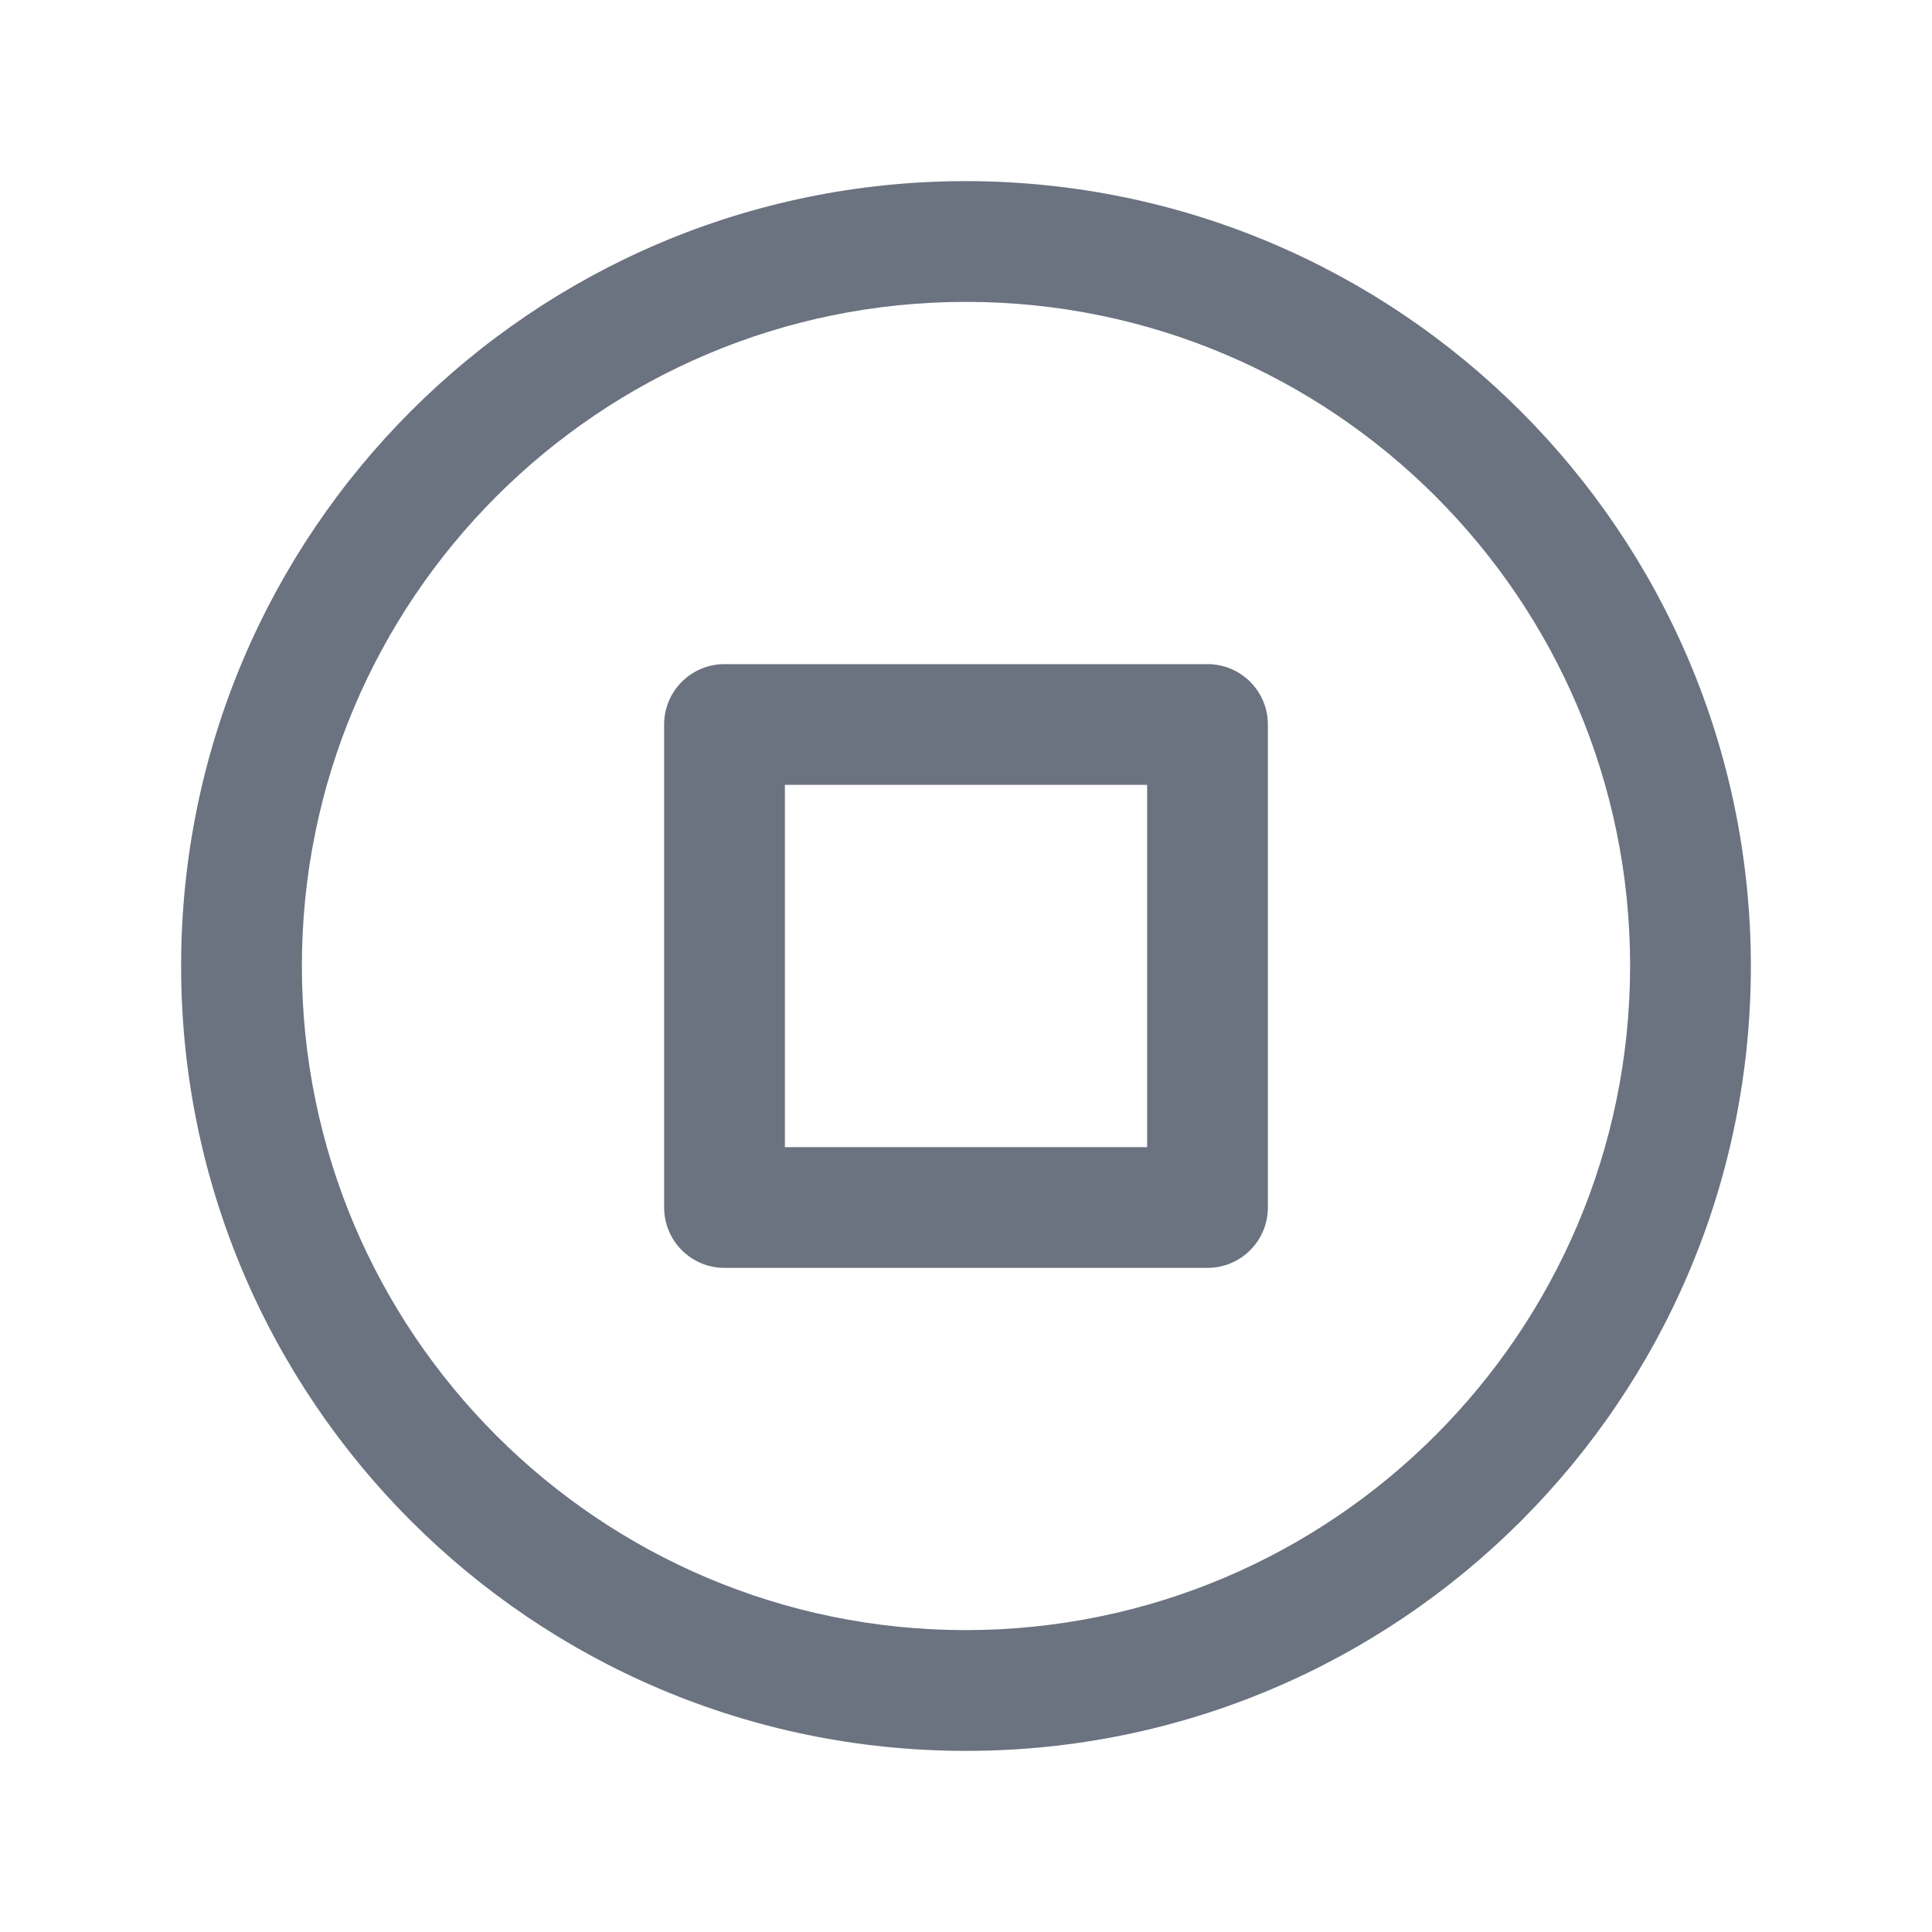
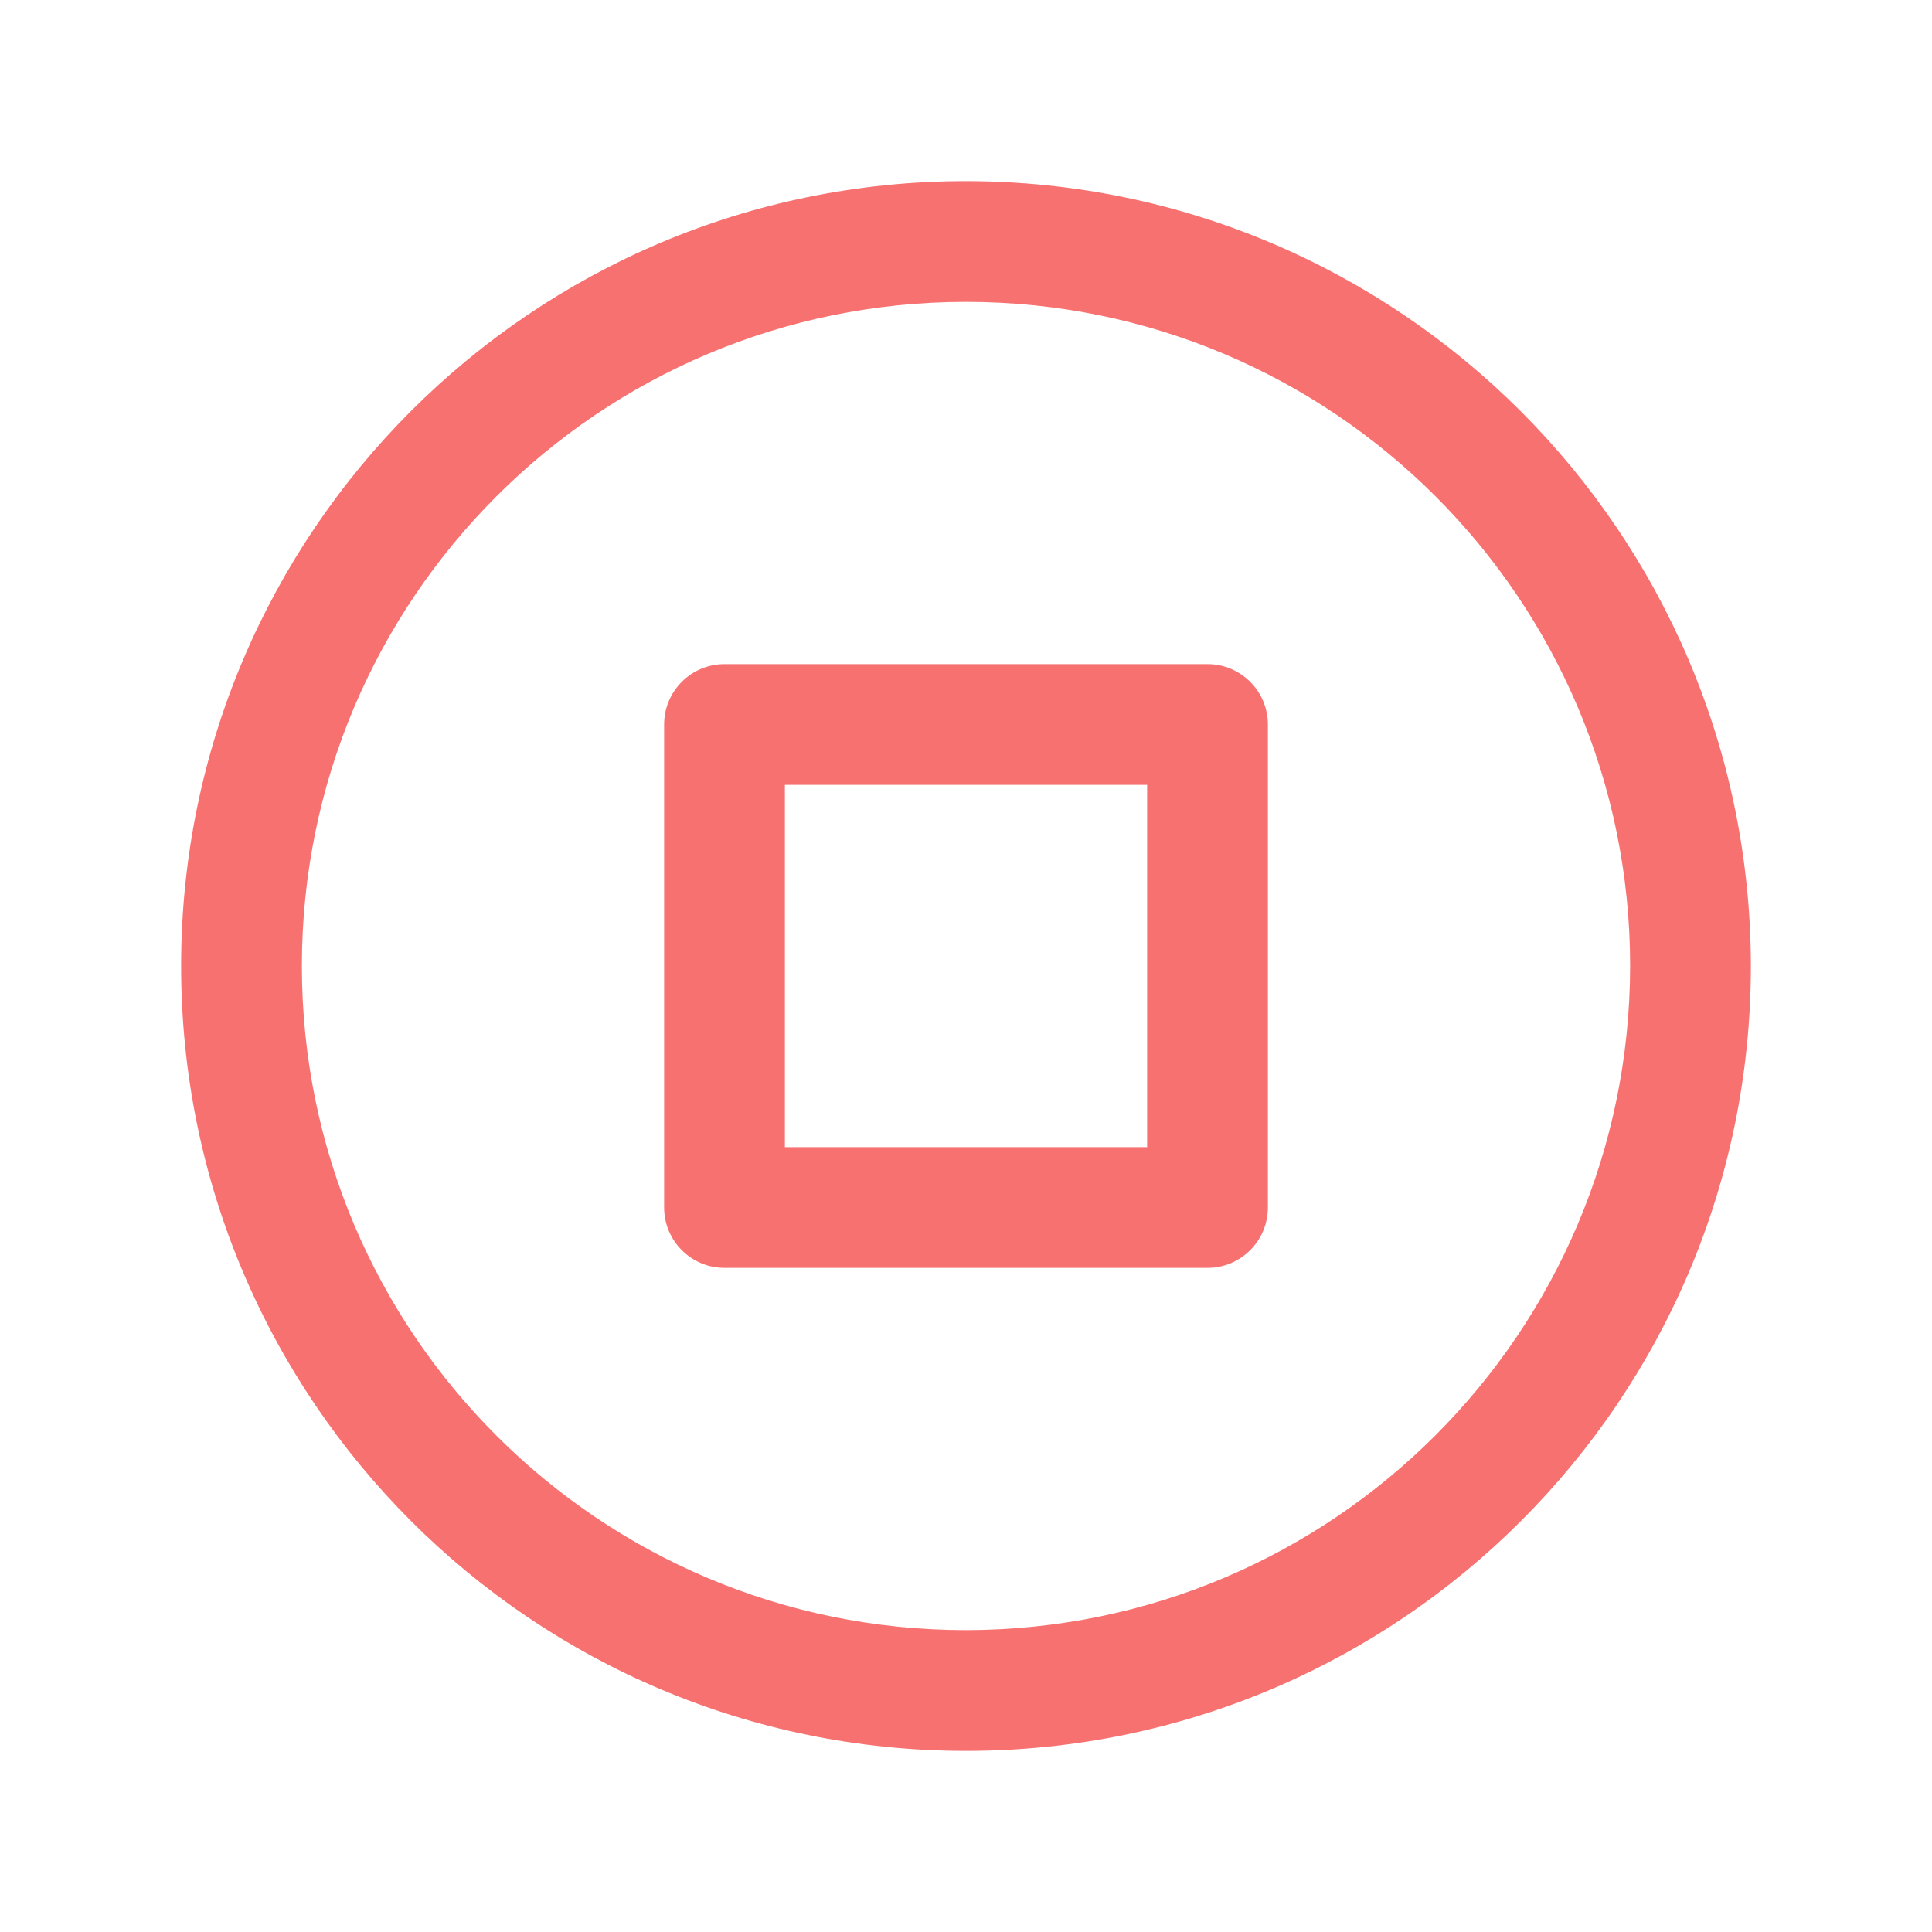
- <svg xmlns="http://www.w3.org/2000/svg" viewBox="0 0 256 256" fill="#6b7280">
+ <svg xmlns="http://www.w3.org/2000/svg" viewBox="0 0 256 256" fill="#f87171">
  <path d="M128,24A104,104,0,1,0,232,128,104.11,104.11,0,0,0,128,24Zm0,192a88,88,0,1,1,88-88A88.1,88.1,0,0,1,128,216ZM160,88H96a8,8,0,0,0-8,8v64a8,8,0,0,0,8,8h64a8,8,0,0,0,8-8V96A8,8,0,0,0,160,88Zm-8,64H104V104h48Z" />
</svg>
